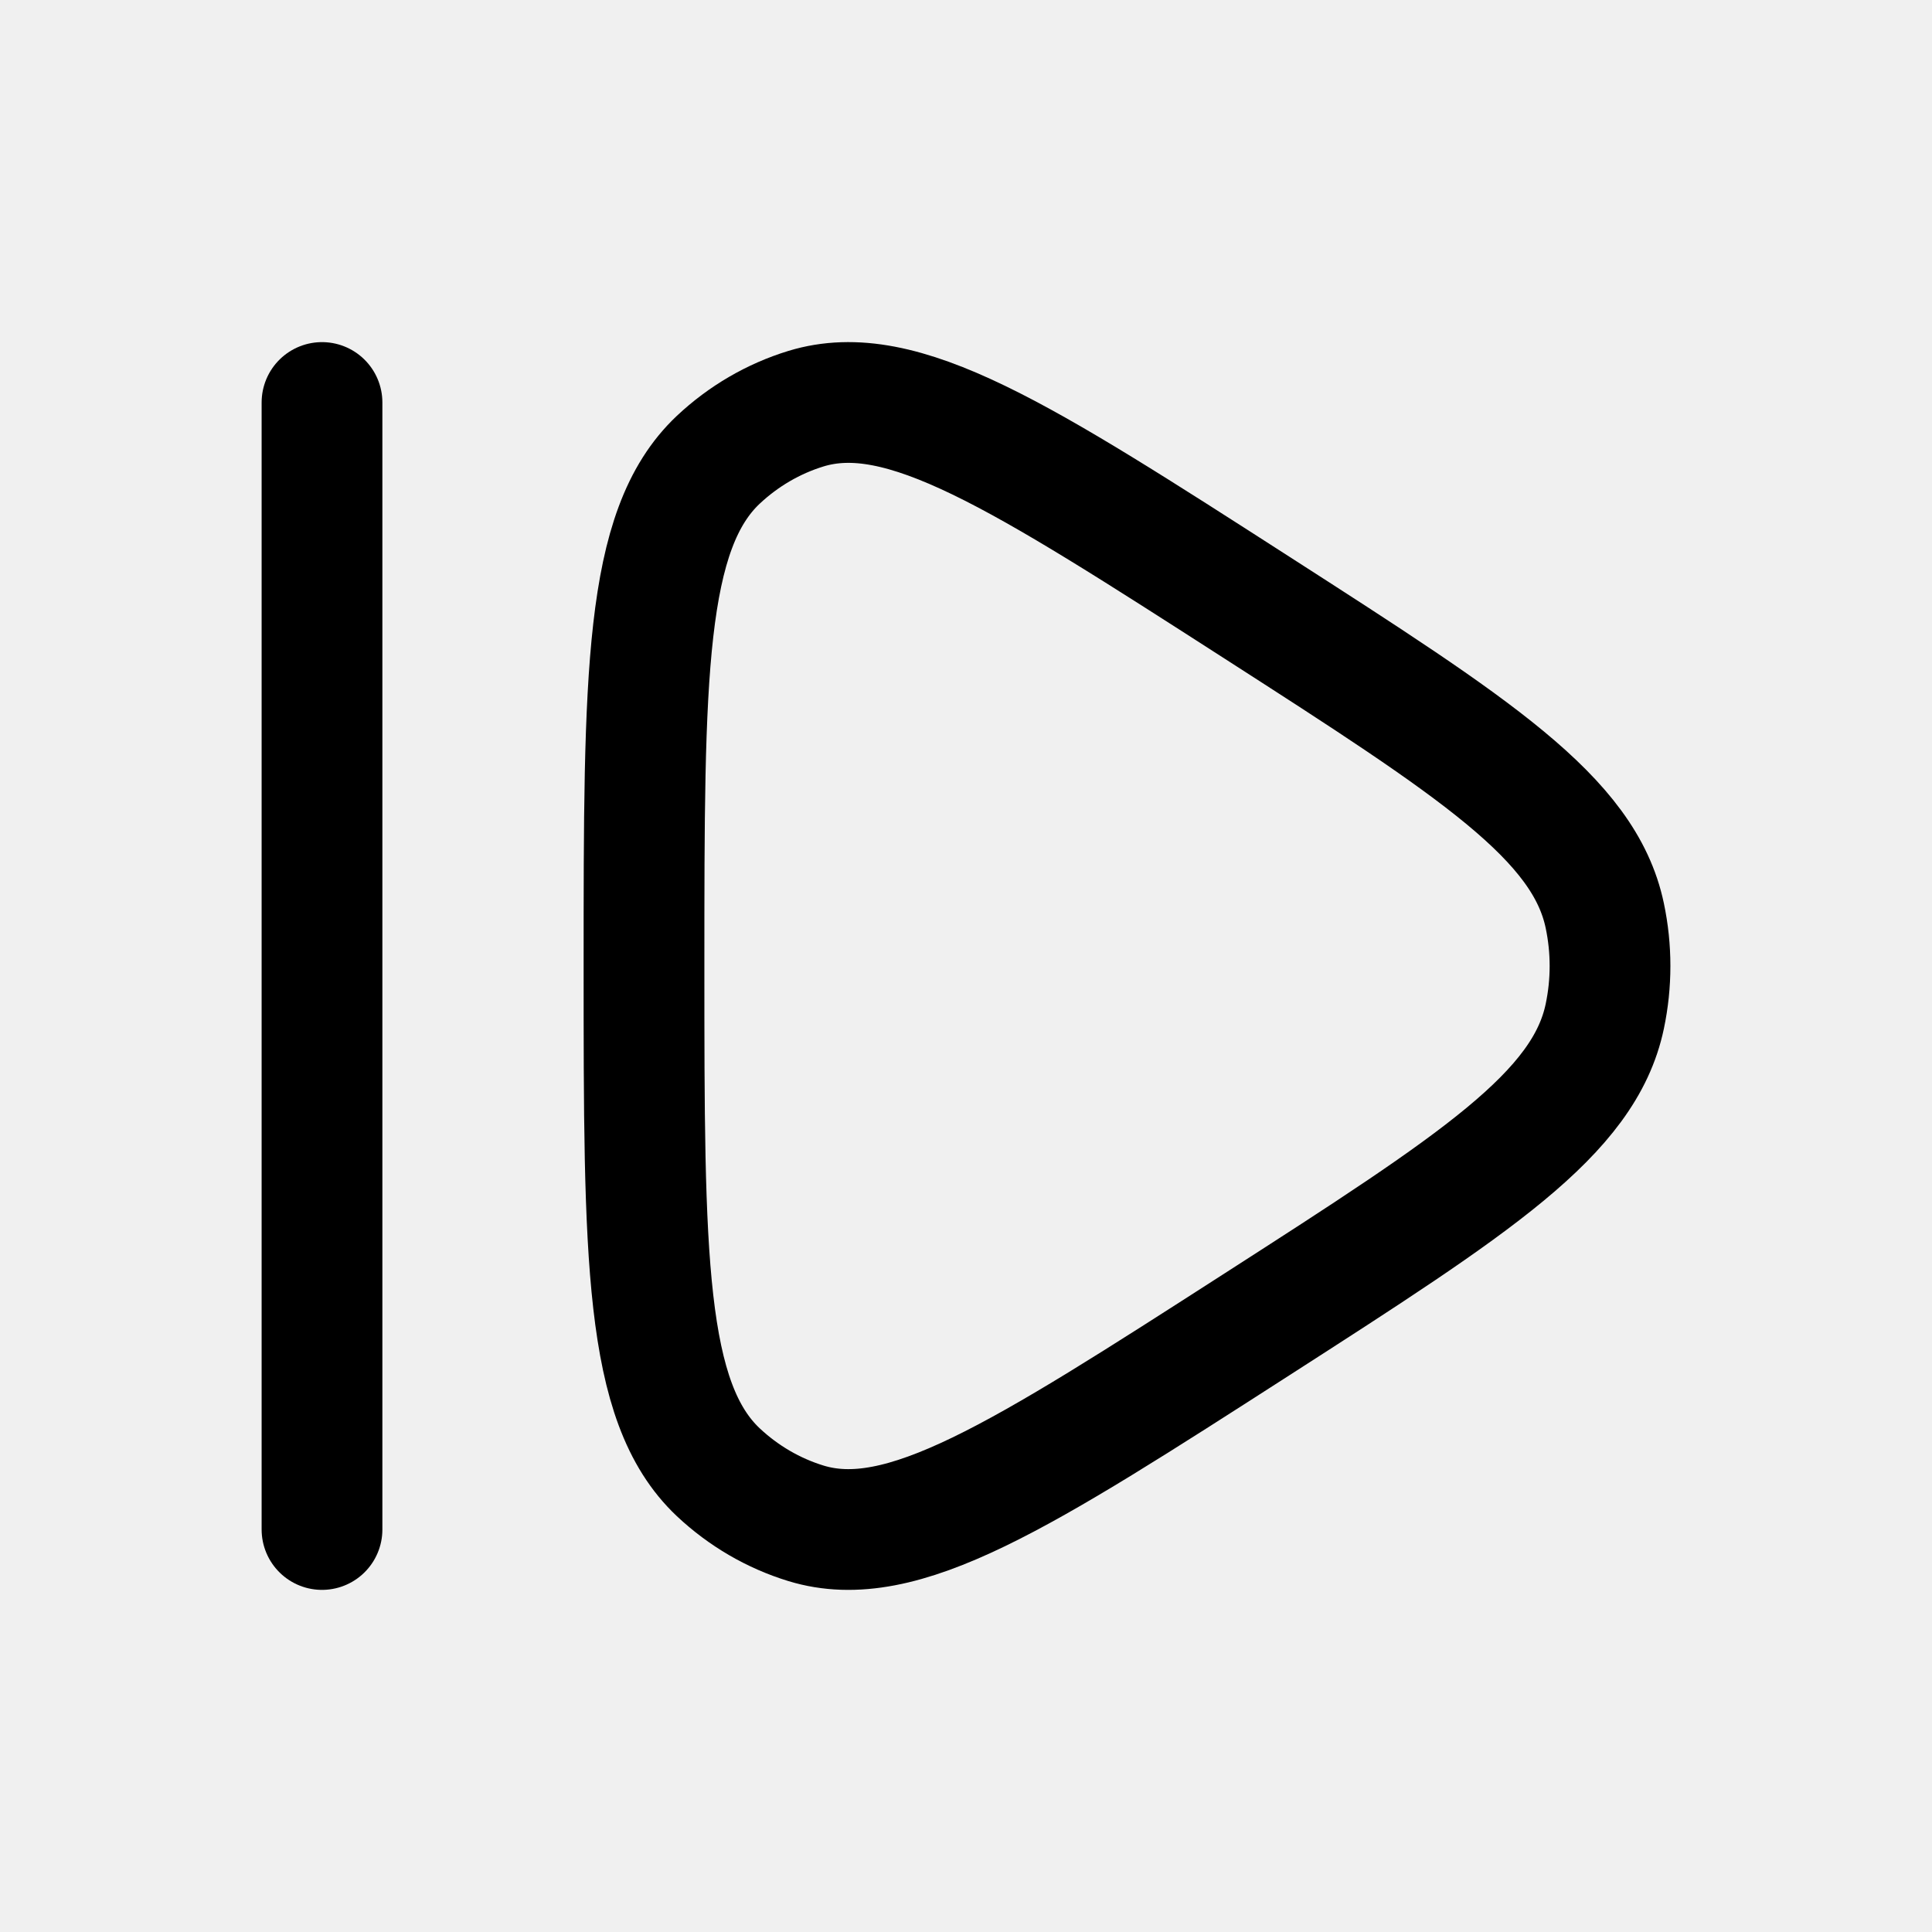
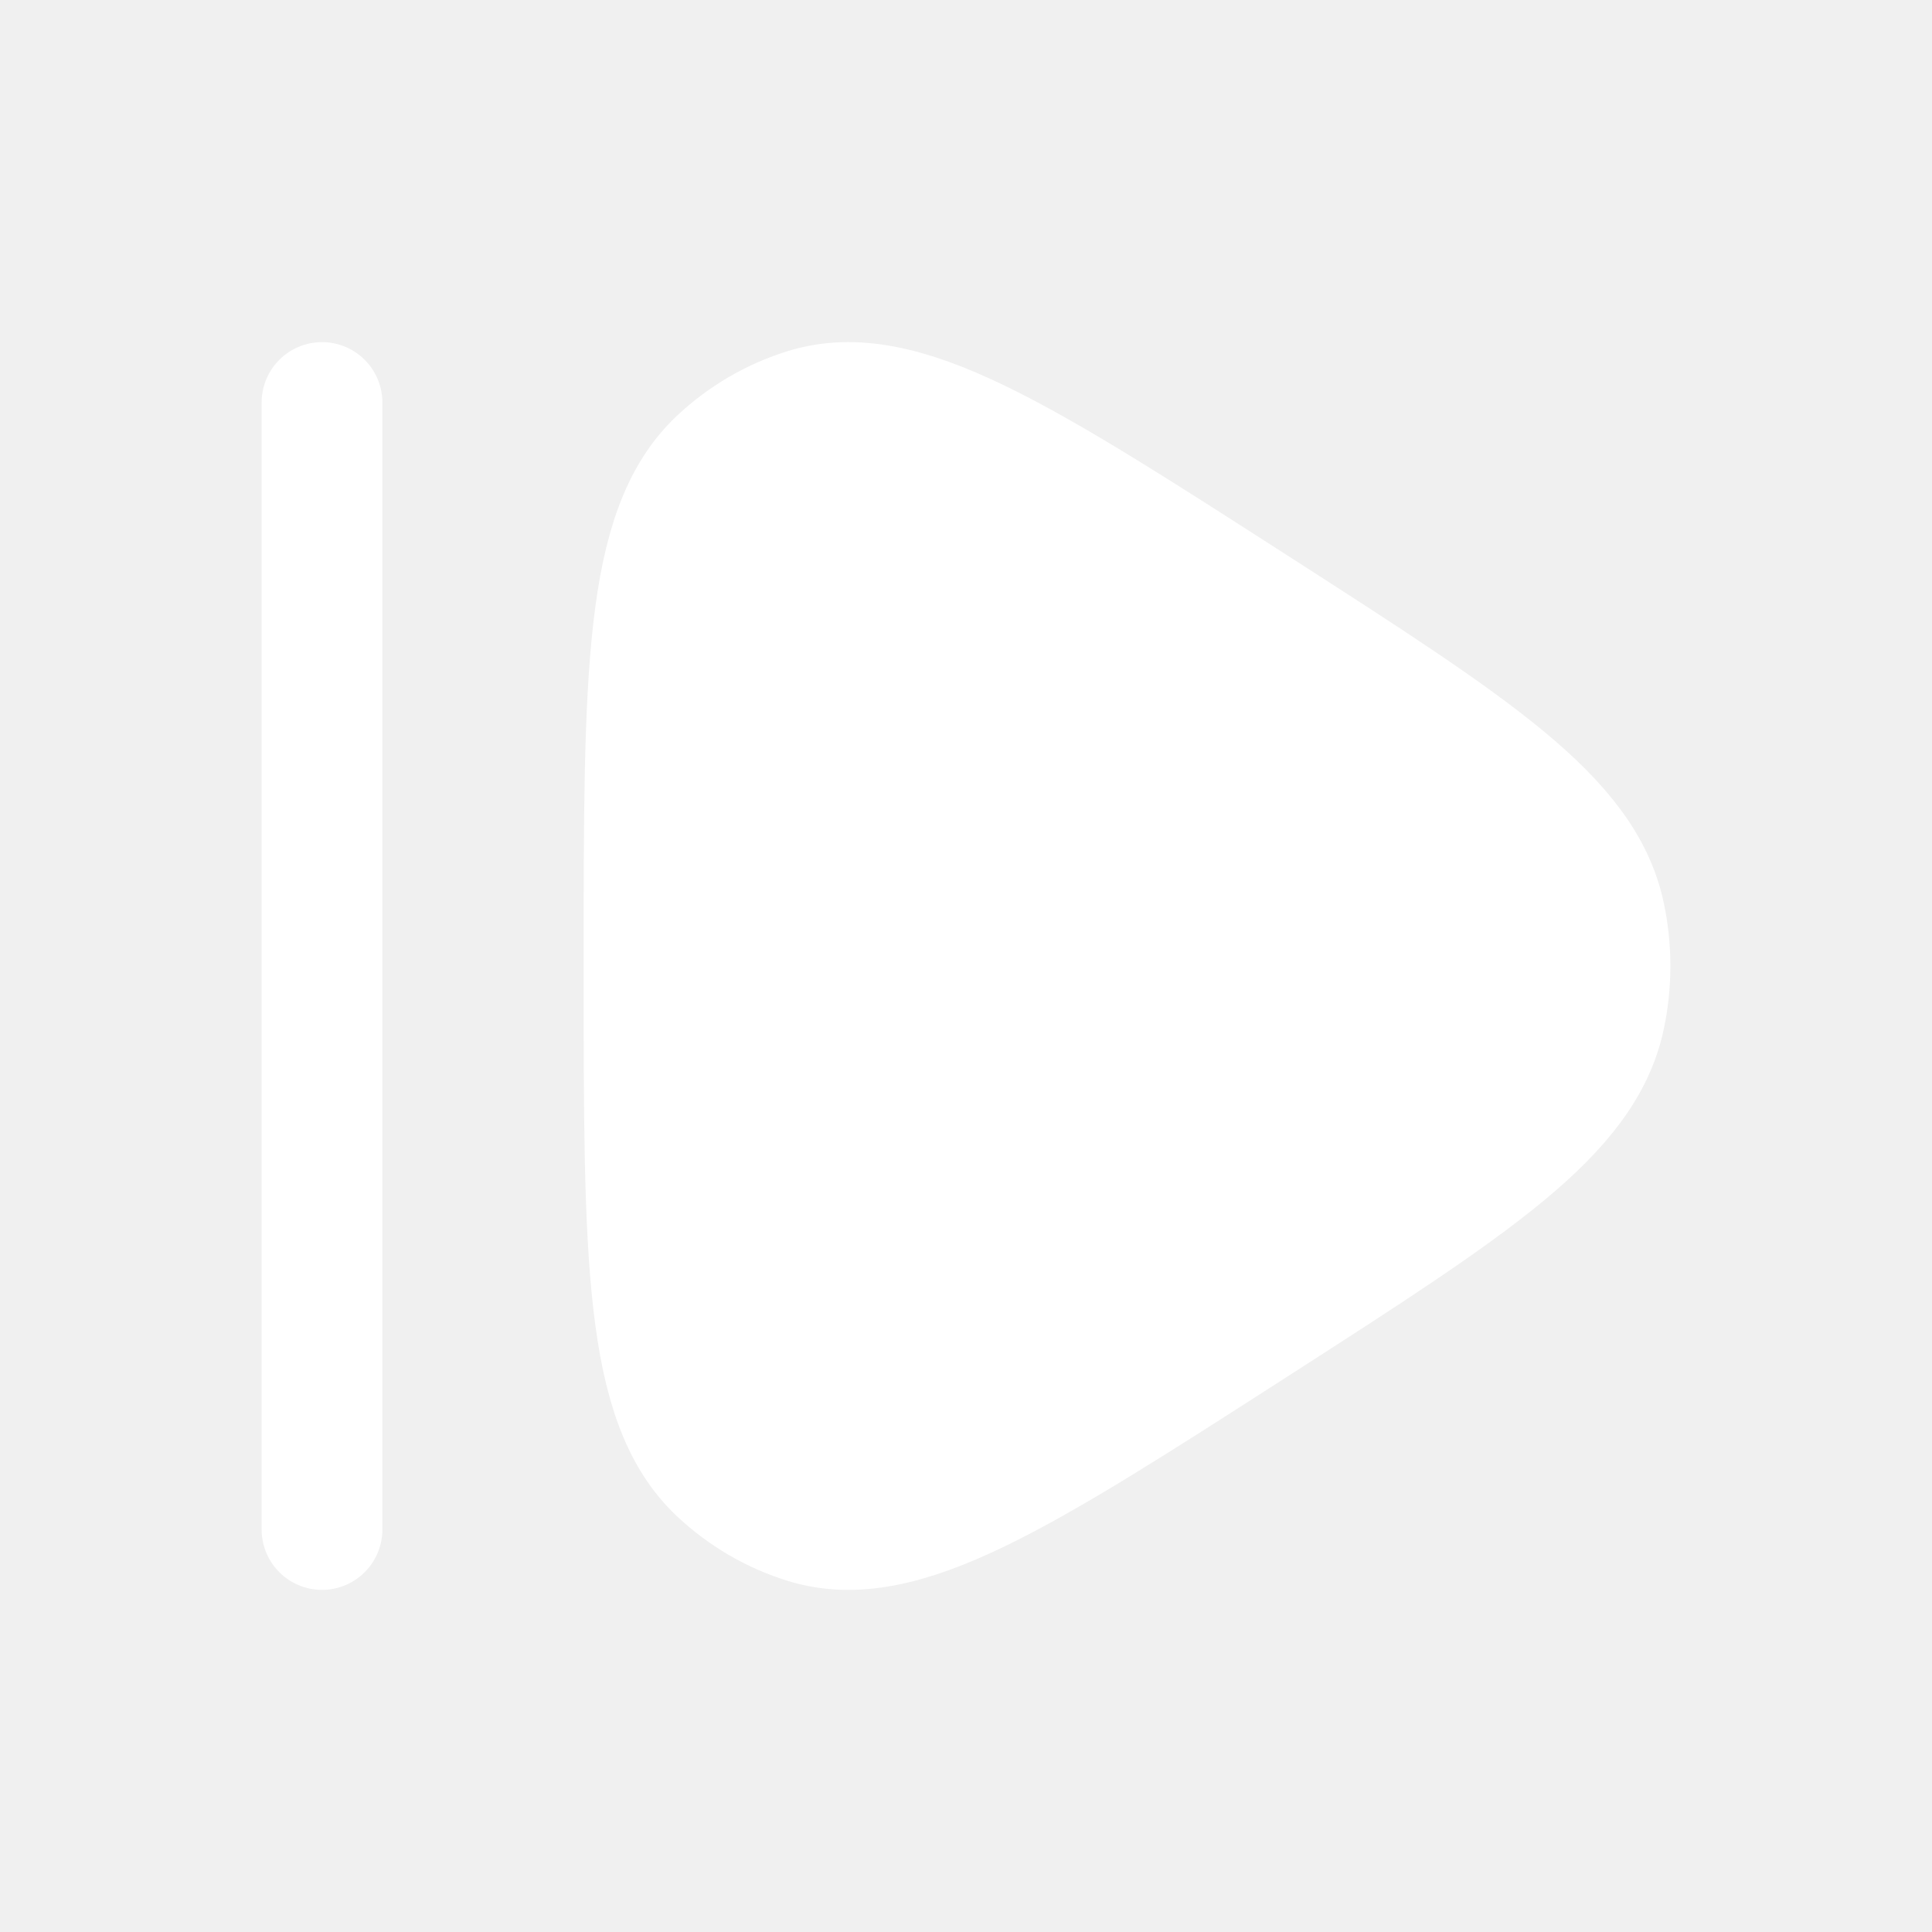
- <svg xmlns="http://www.w3.org/2000/svg" viewBox="0 0 24 24" width="24" height="24" color="#000000" fill="none">
+ <svg xmlns="http://www.w3.org/2000/svg" viewBox="0 0 24 24" width="24" height="24" color="#ffffff" fill="white">
  <path d="M19.935 12.626C19.681 13.837 18.327 14.708 15.62 16.448C12.675 18.341 11.203 19.288 10.011 18.923C9.607 18.799 9.235 18.582 8.922 18.288C8 17.418 8 15.612 8 12C8 8.388 8 6.582 8.922 5.712C9.235 5.418 9.607 5.201 10.011 5.077C11.203 4.712 12.675 5.659 15.62 7.552C18.327 9.292 19.681 10.163 19.935 11.374C20.022 11.787 20.022 12.213 19.935 12.626Z" stroke="currentColor" stroke-width="1.5" stroke-linejoin="round" />
  <path d="M4 5L4 19" stroke="currentColor" stroke-width="1.5" stroke-linecap="round" />
</svg>
